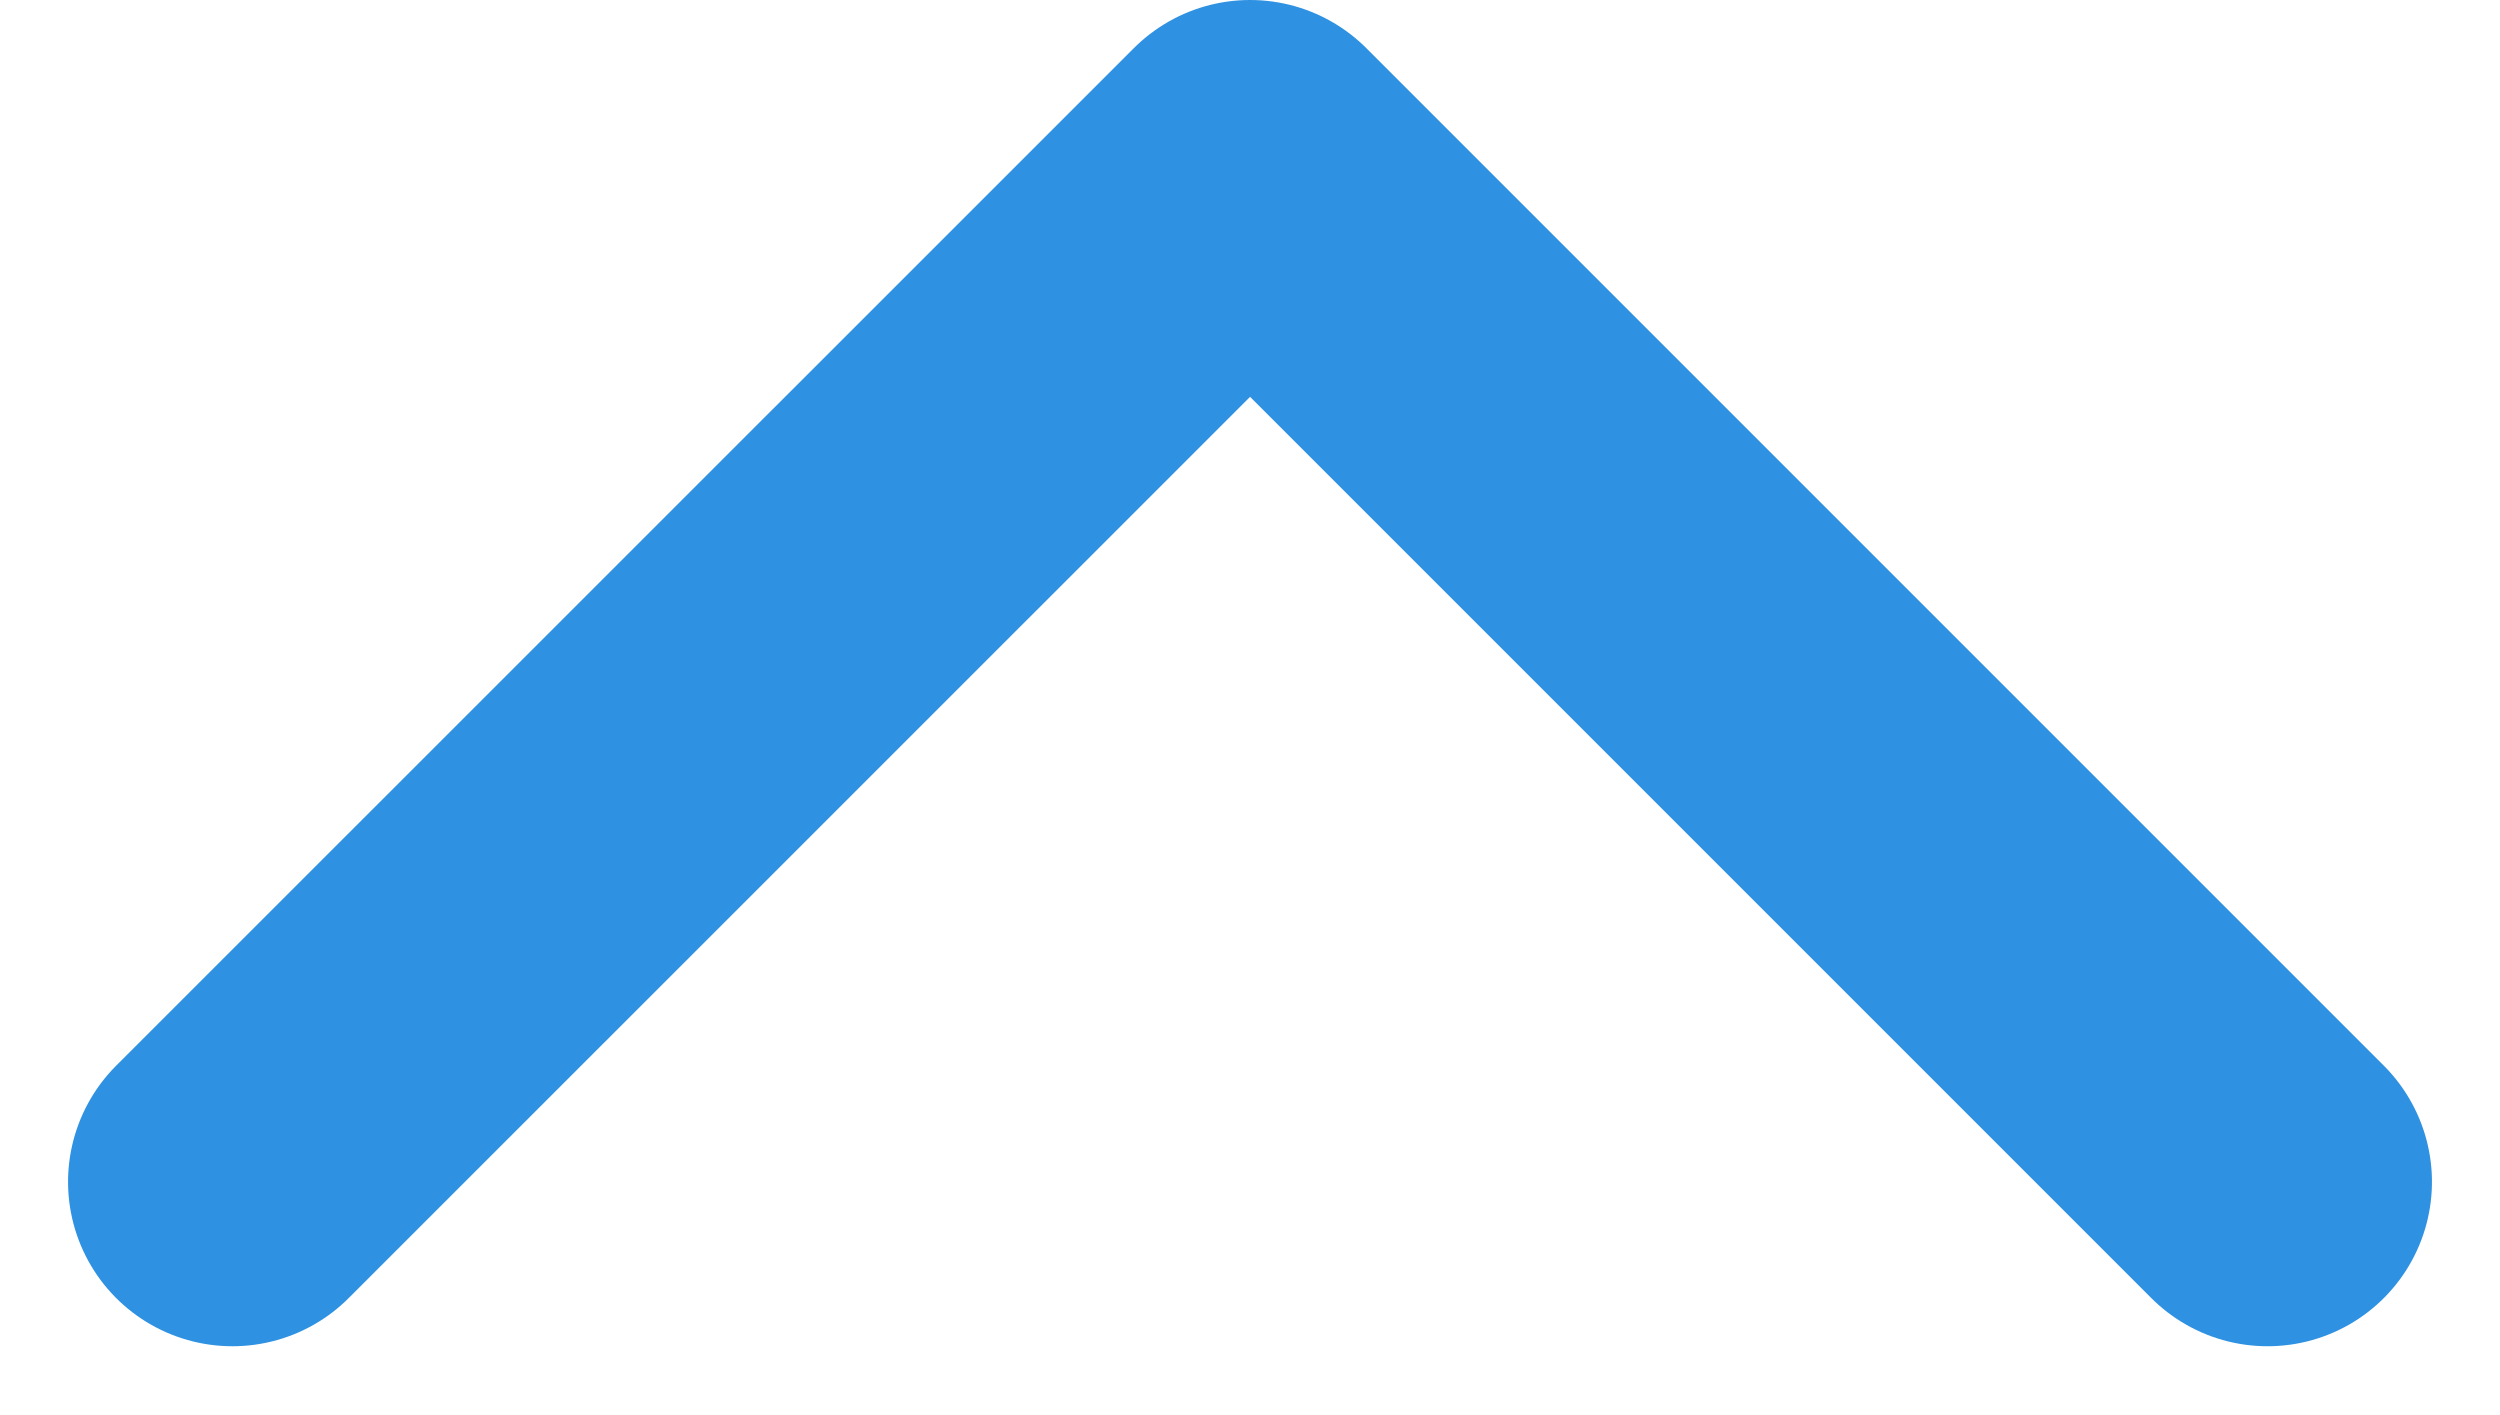
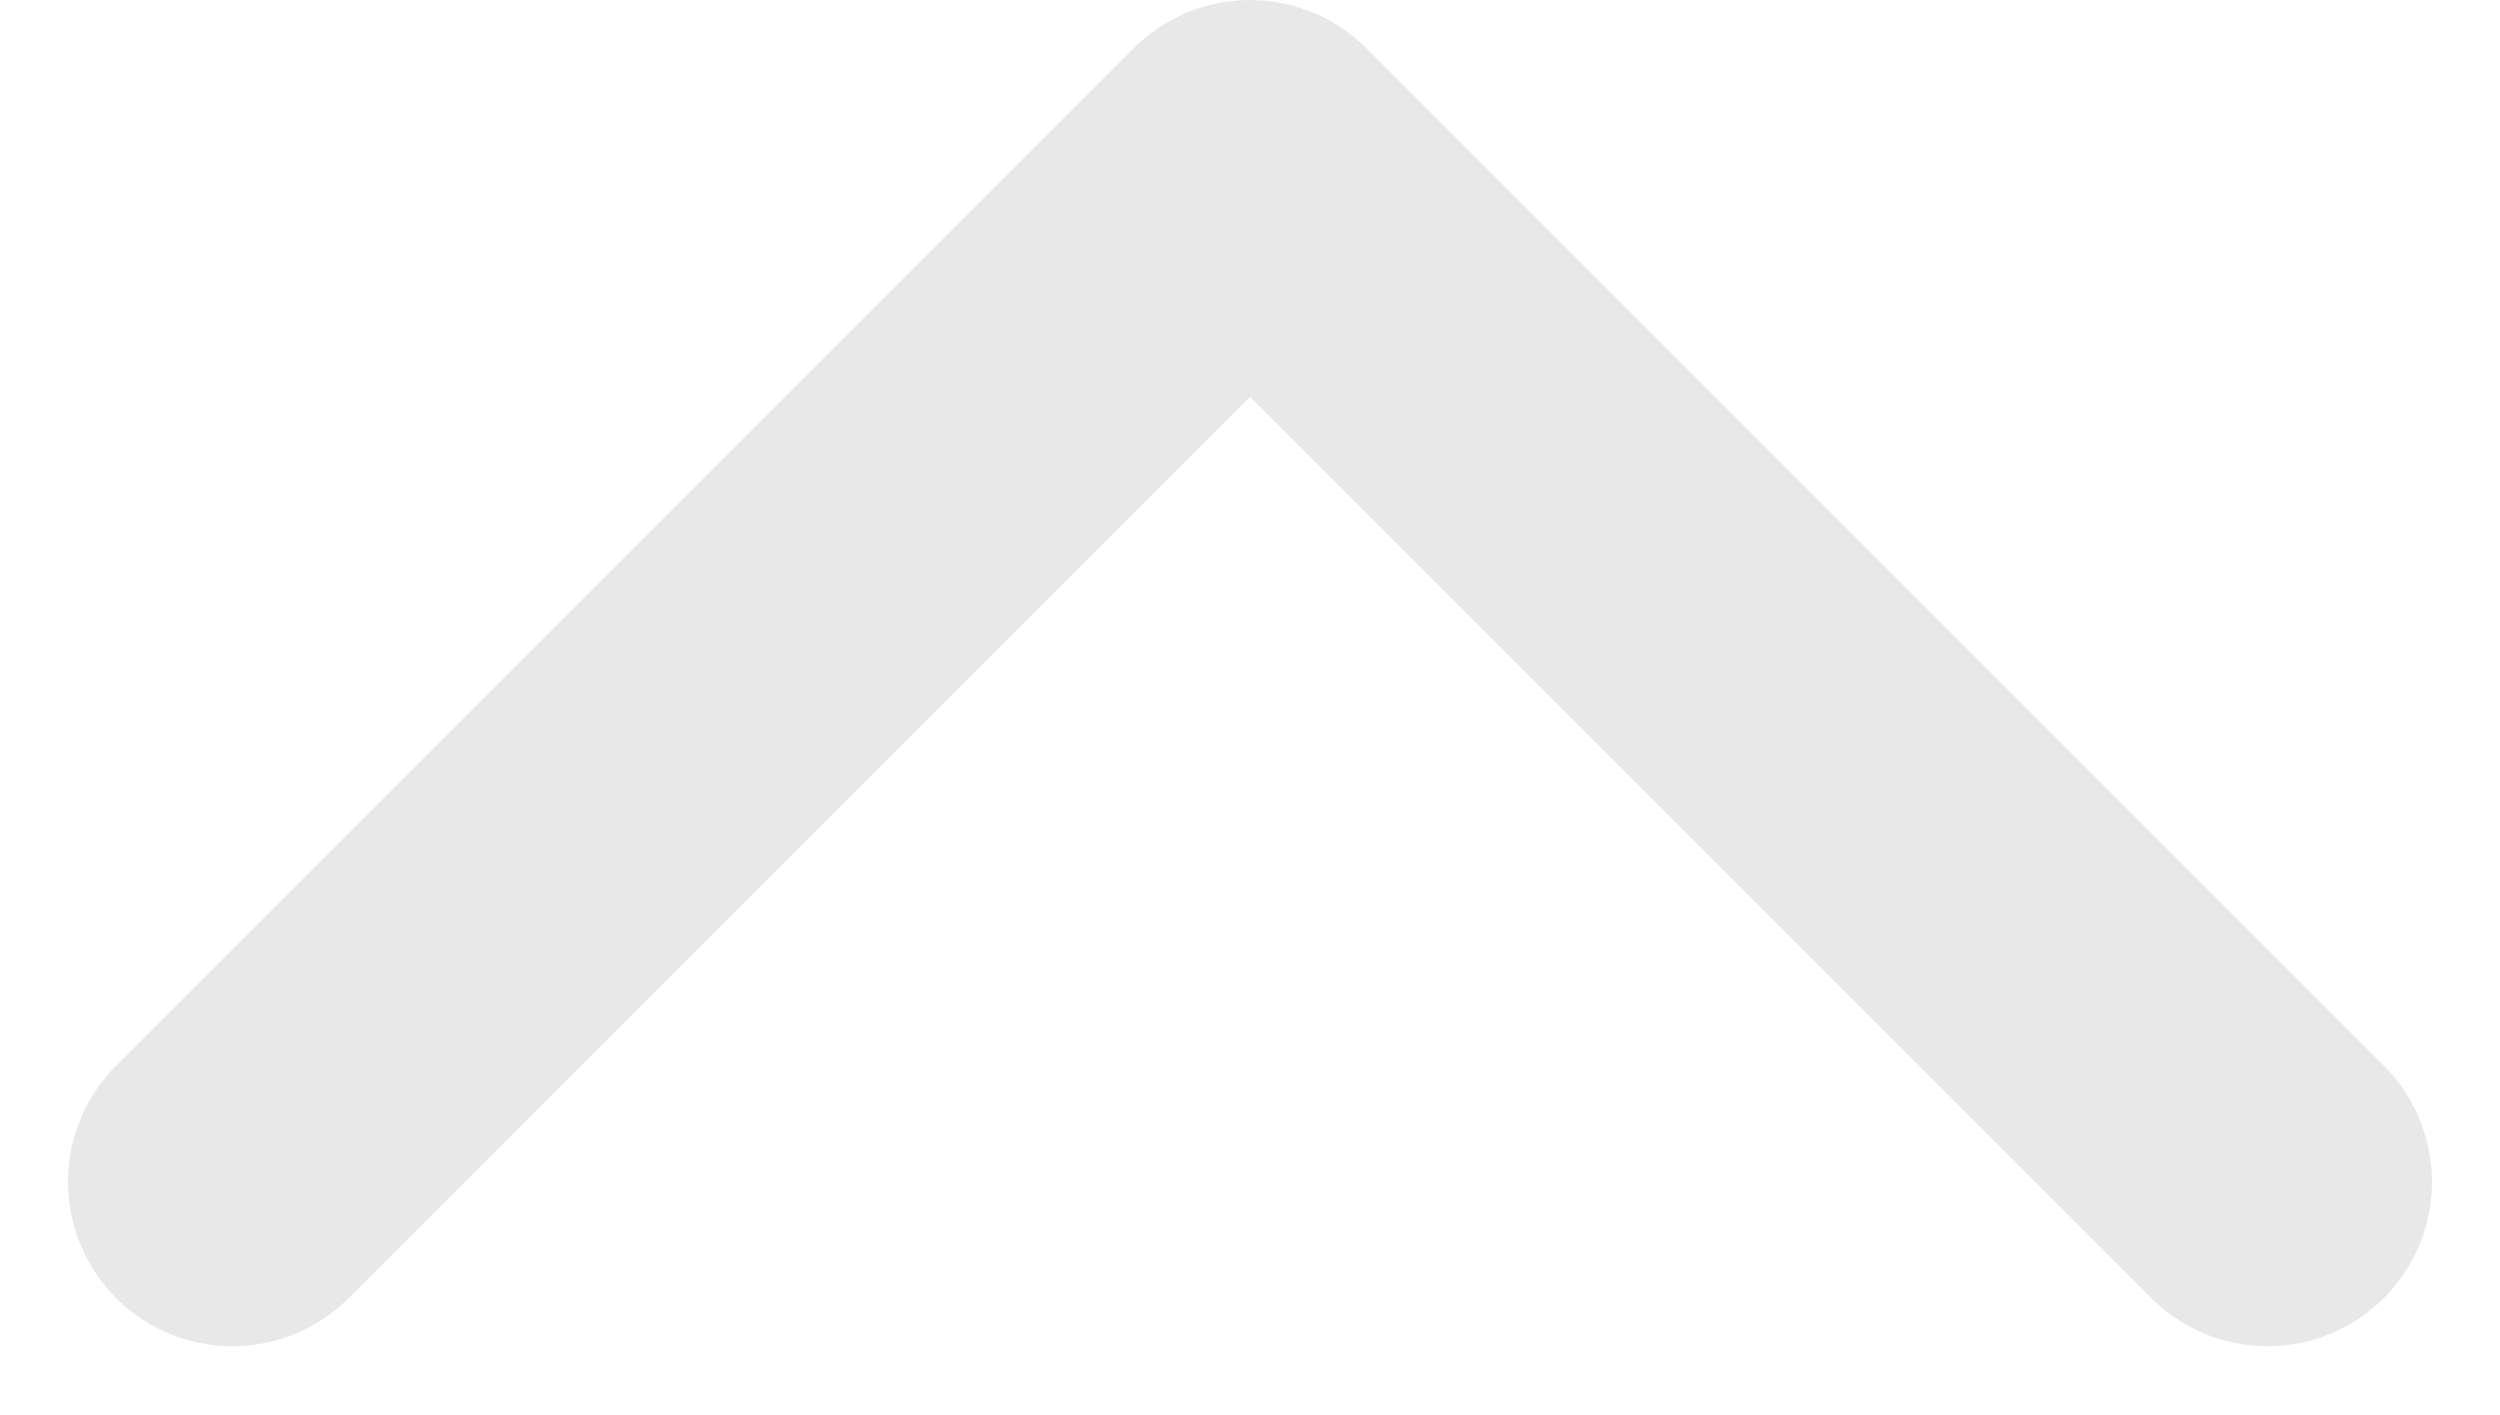
<svg xmlns="http://www.w3.org/2000/svg" width="15.209" height="8.604" viewBox="0 0 15.209 8.604">
-   <path id="ico-arrow-down" d="M11.19,17.381,5,11.19,11.19,5" transform="translate(18.795 -4) rotate(90)" fill="none" stroke="#2e91e1" stroke-linecap="round" stroke-linejoin="round" stroke-width="2" />
+   <path id="ico-arrow-down" d="M11.19,17.381,5,11.19,11.19,5" transform="translate(18.795 -4) rotate(90)" fill="none" stroke="#e8e8e8" stroke-linecap="round" stroke-linejoin="round" stroke-width="2" />
</svg>
